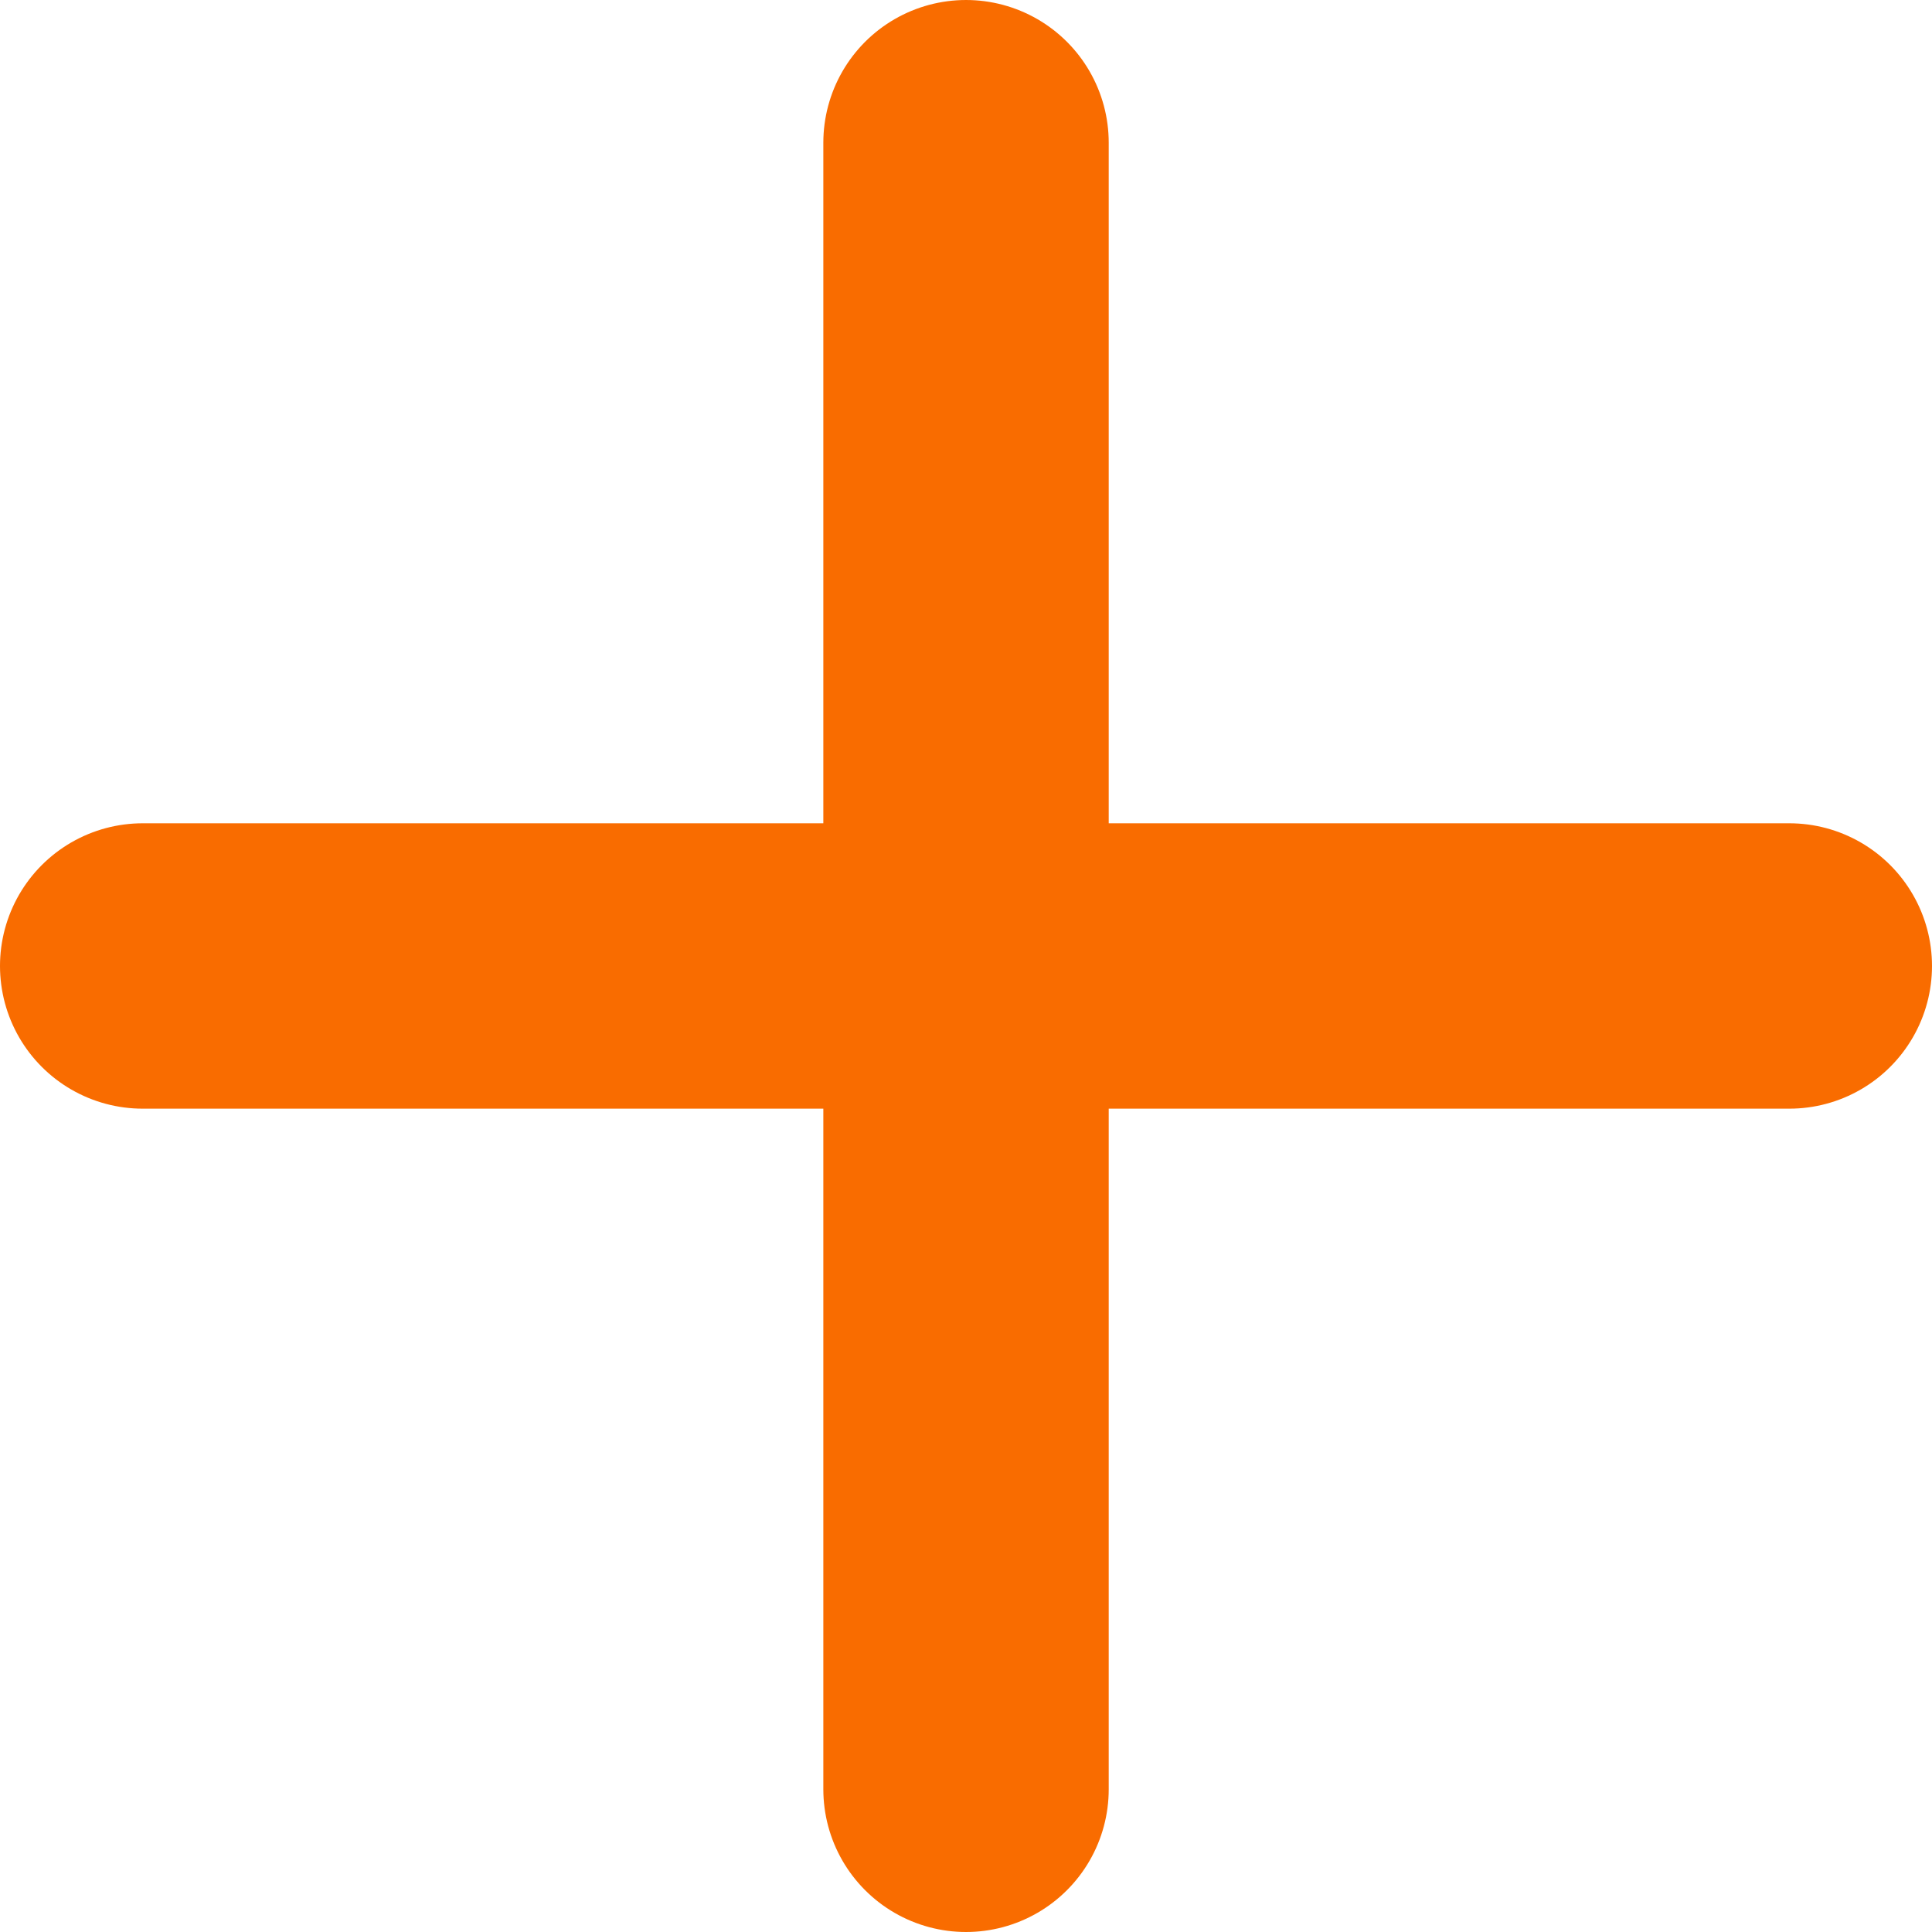
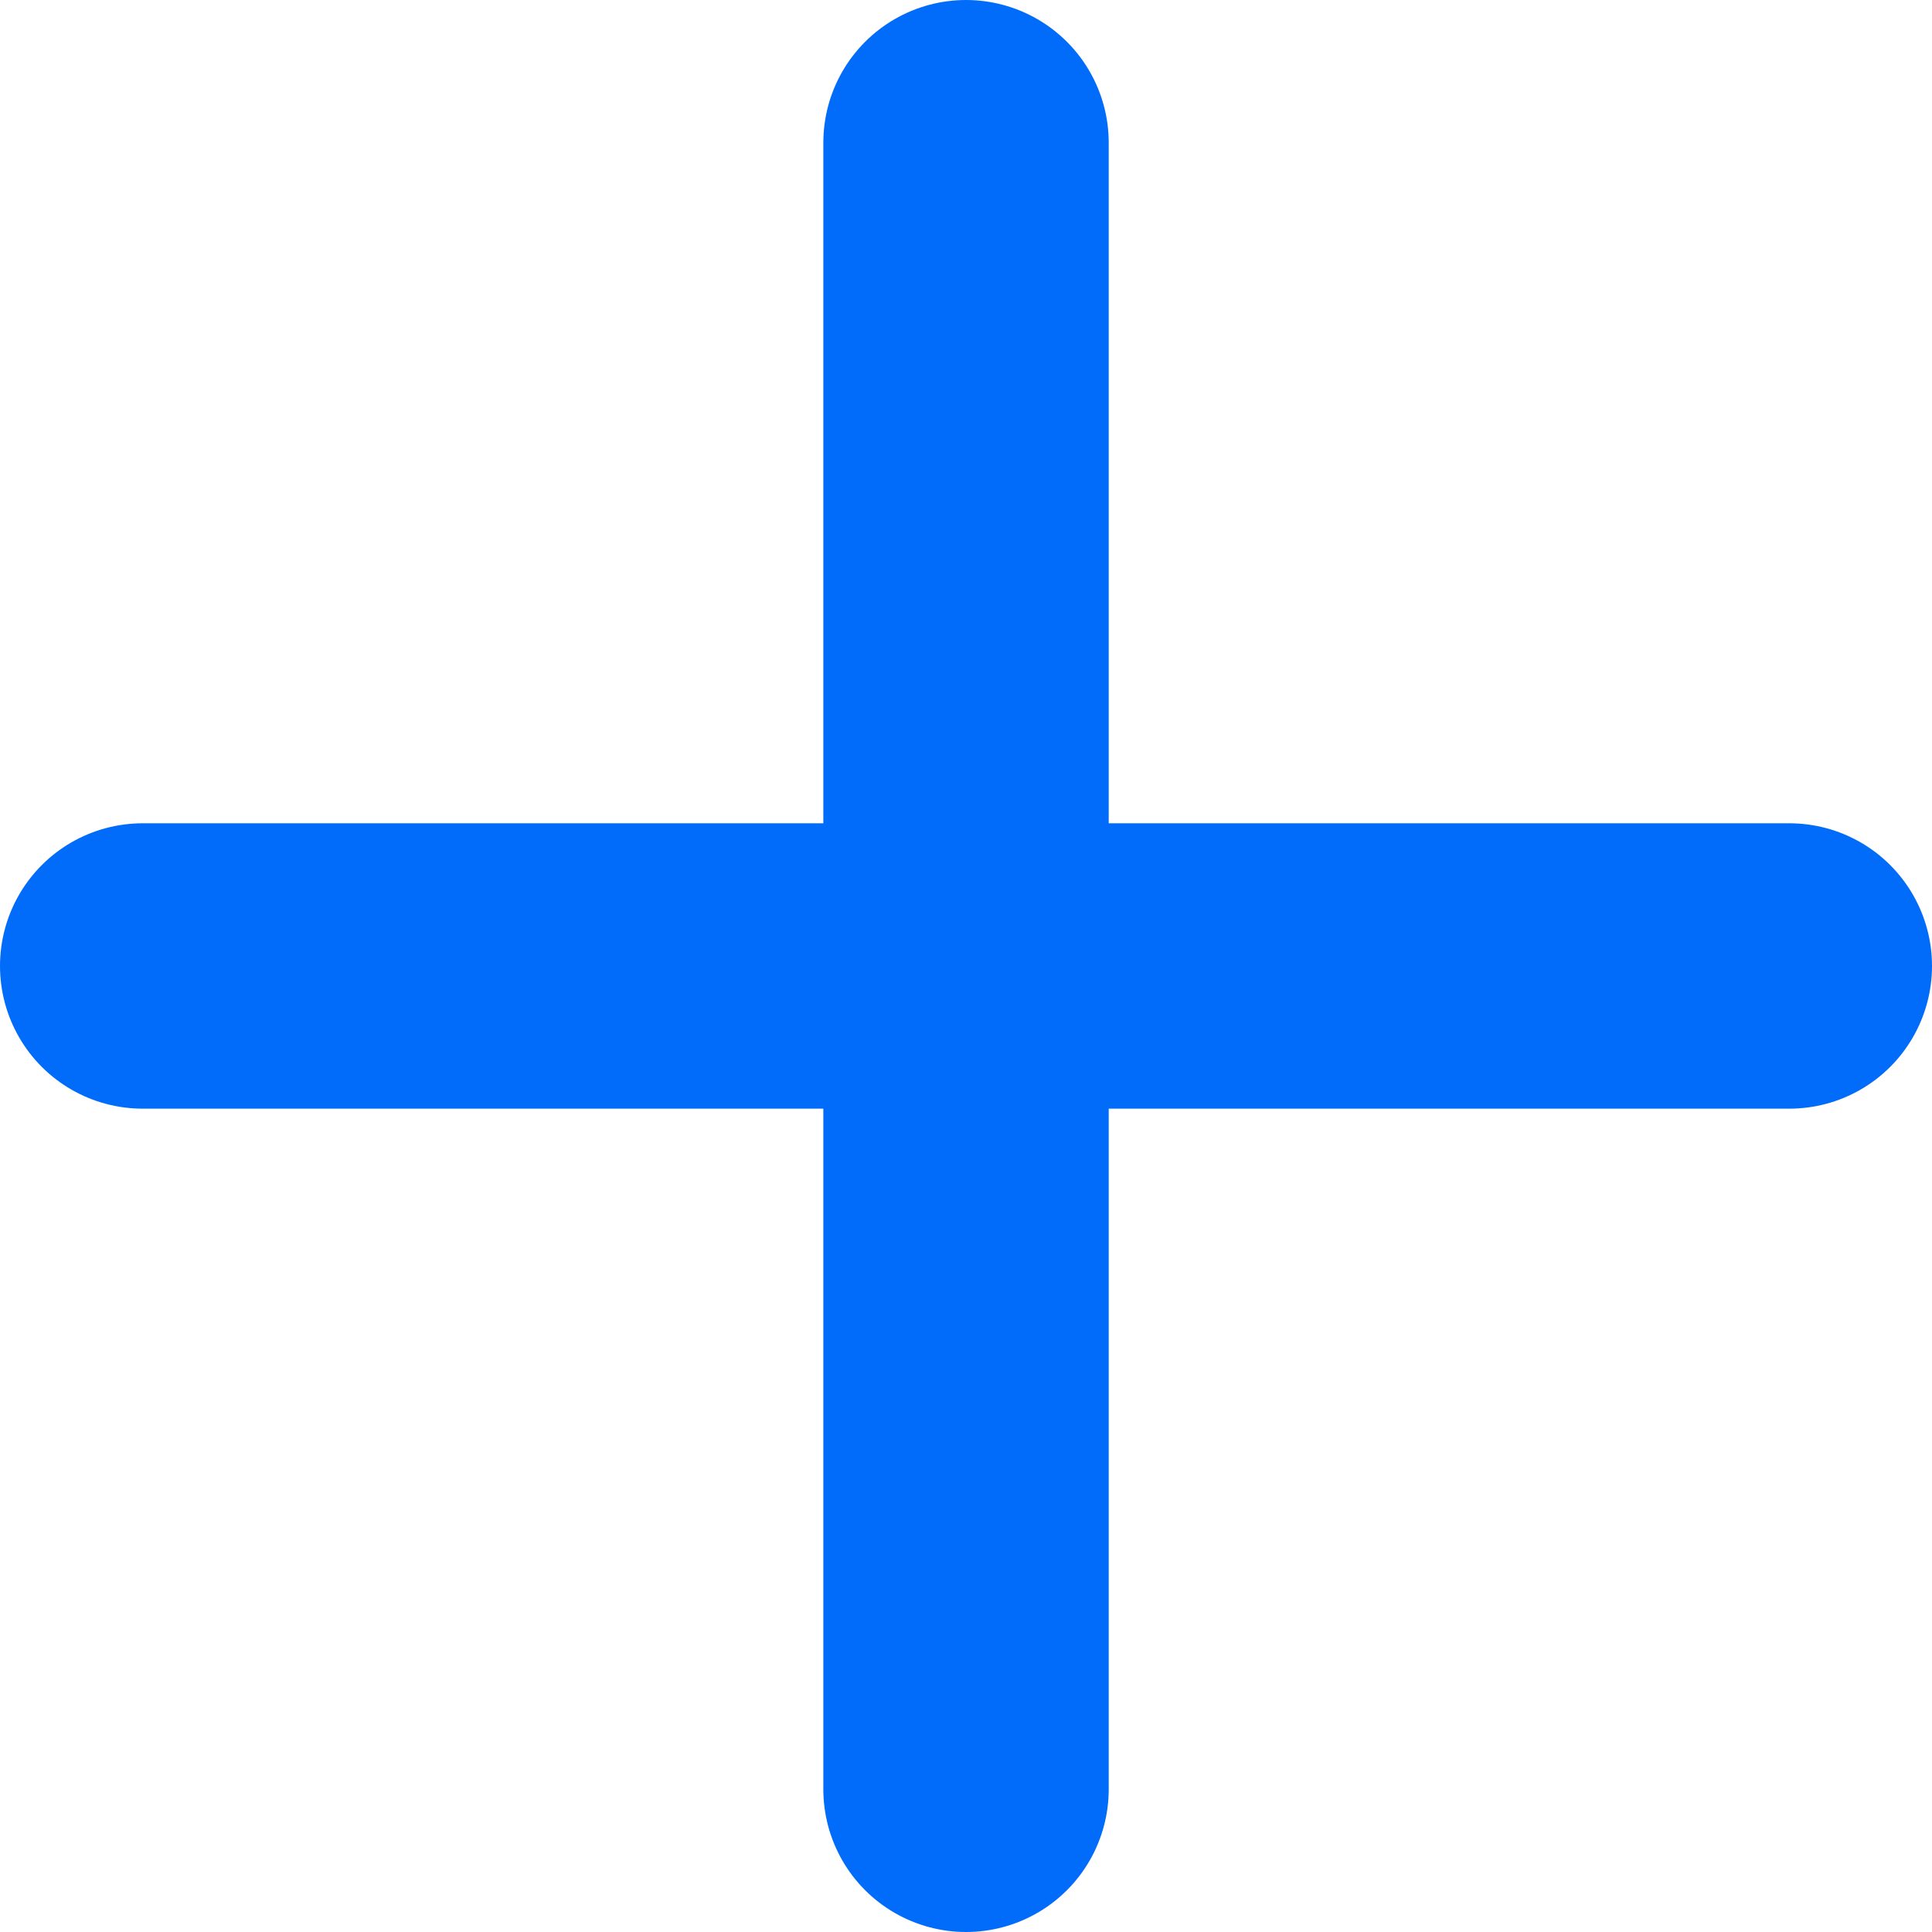
<svg xmlns="http://www.w3.org/2000/svg" width="40.619" height="40.619" viewBox="0 0 40.619 40.619">
  <g id="Grupo_89" data-name="Grupo 89" transform="translate(-353.381 -727)">
    <g id="Icon_feather-plus" data-name="Icon feather-plus" transform="translate(391 730) rotate(90)">
-       <path id="Caminho_4" data-name="Caminho 4" d="M18,7.5V42.119" transform="translate(-0.691 -7.5)" fill="none" stroke="#f96c00" stroke-linecap="round" stroke-linejoin="round" stroke-width="6" />
-       <path id="Caminho_5" data-name="Caminho 5" d="M7.5,18H42.119" transform="translate(-7.5 -0.691)" fill="none" stroke="#f96c00" stroke-linecap="round" stroke-linejoin="round" stroke-width="6" />
+       <path id="Caminho_4" data-name="Caminho 4" d="M18,7.5V42.119" transform="translate(-0.691 -7.5)" fill="none" stroke="#006CF9" stroke-linecap="round" stroke-linejoin="round" stroke-width="6" />
+       <path id="Caminho_5" data-name="Caminho 5" d="M7.5,18H42.119" transform="translate(-7.5 -0.691)" fill="none" stroke="#006CF9" stroke-linecap="round" stroke-linejoin="round" stroke-width="6" />
    </g>
  </g>
</svg>
